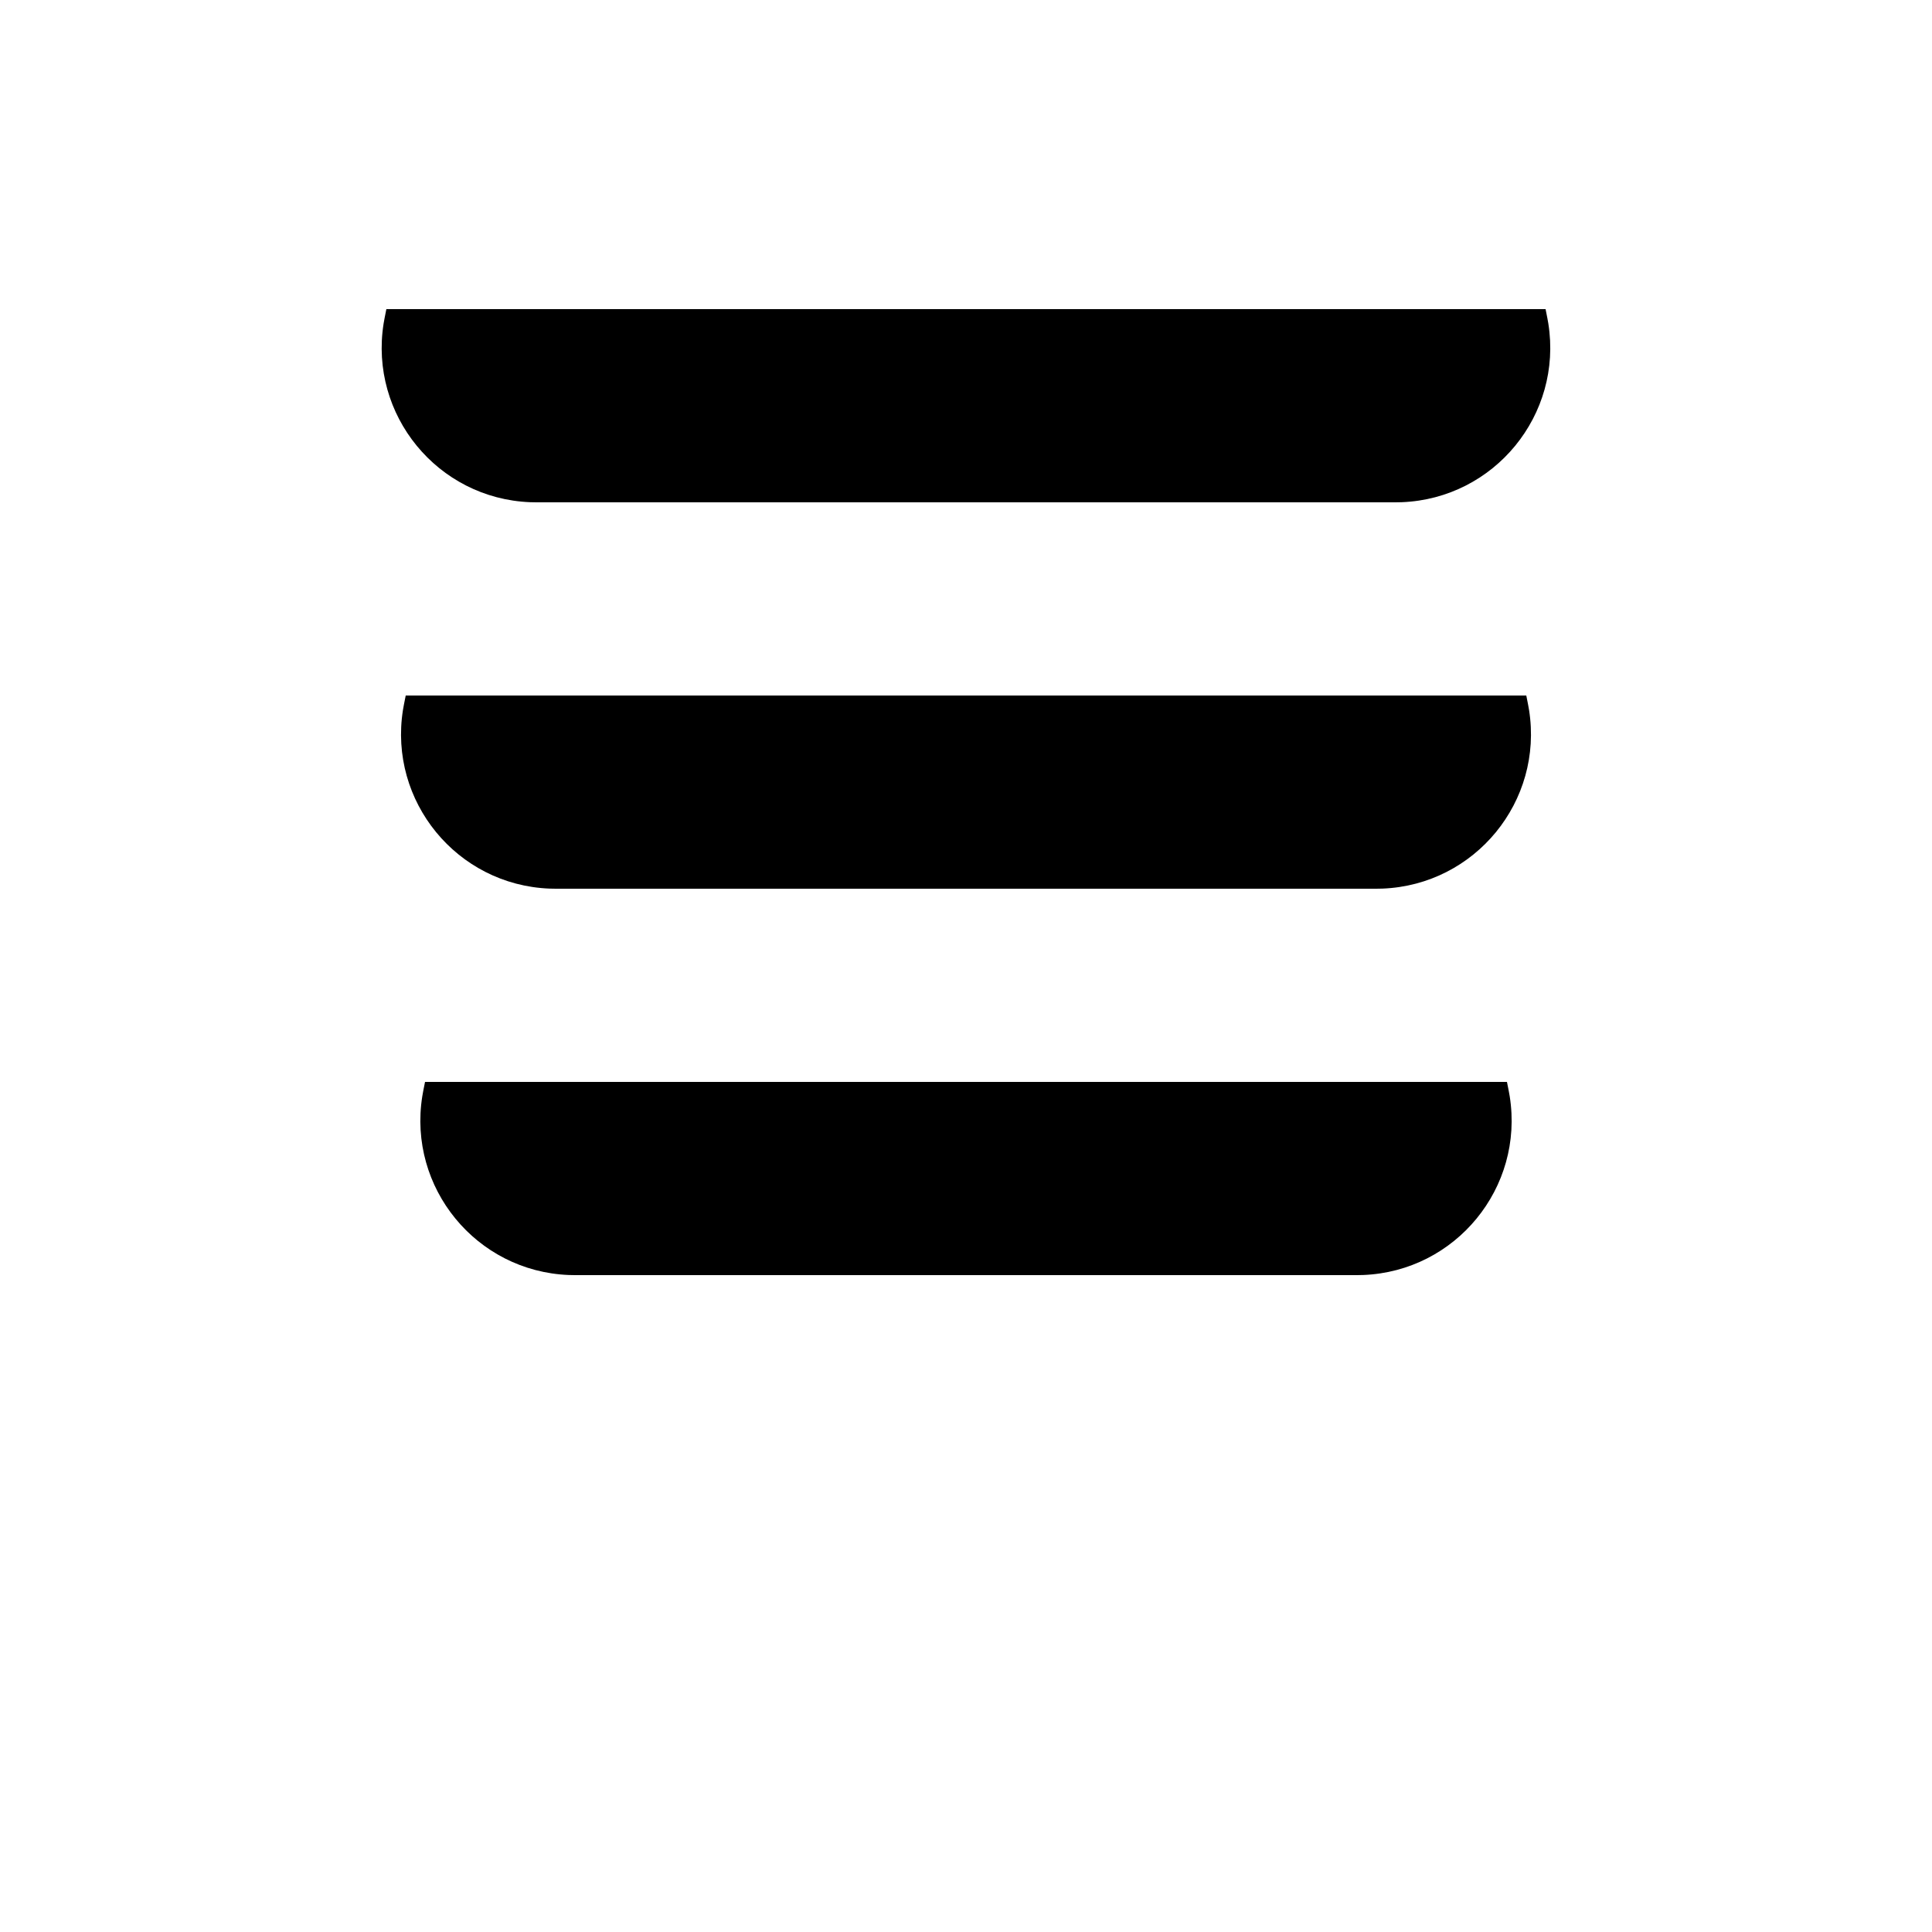
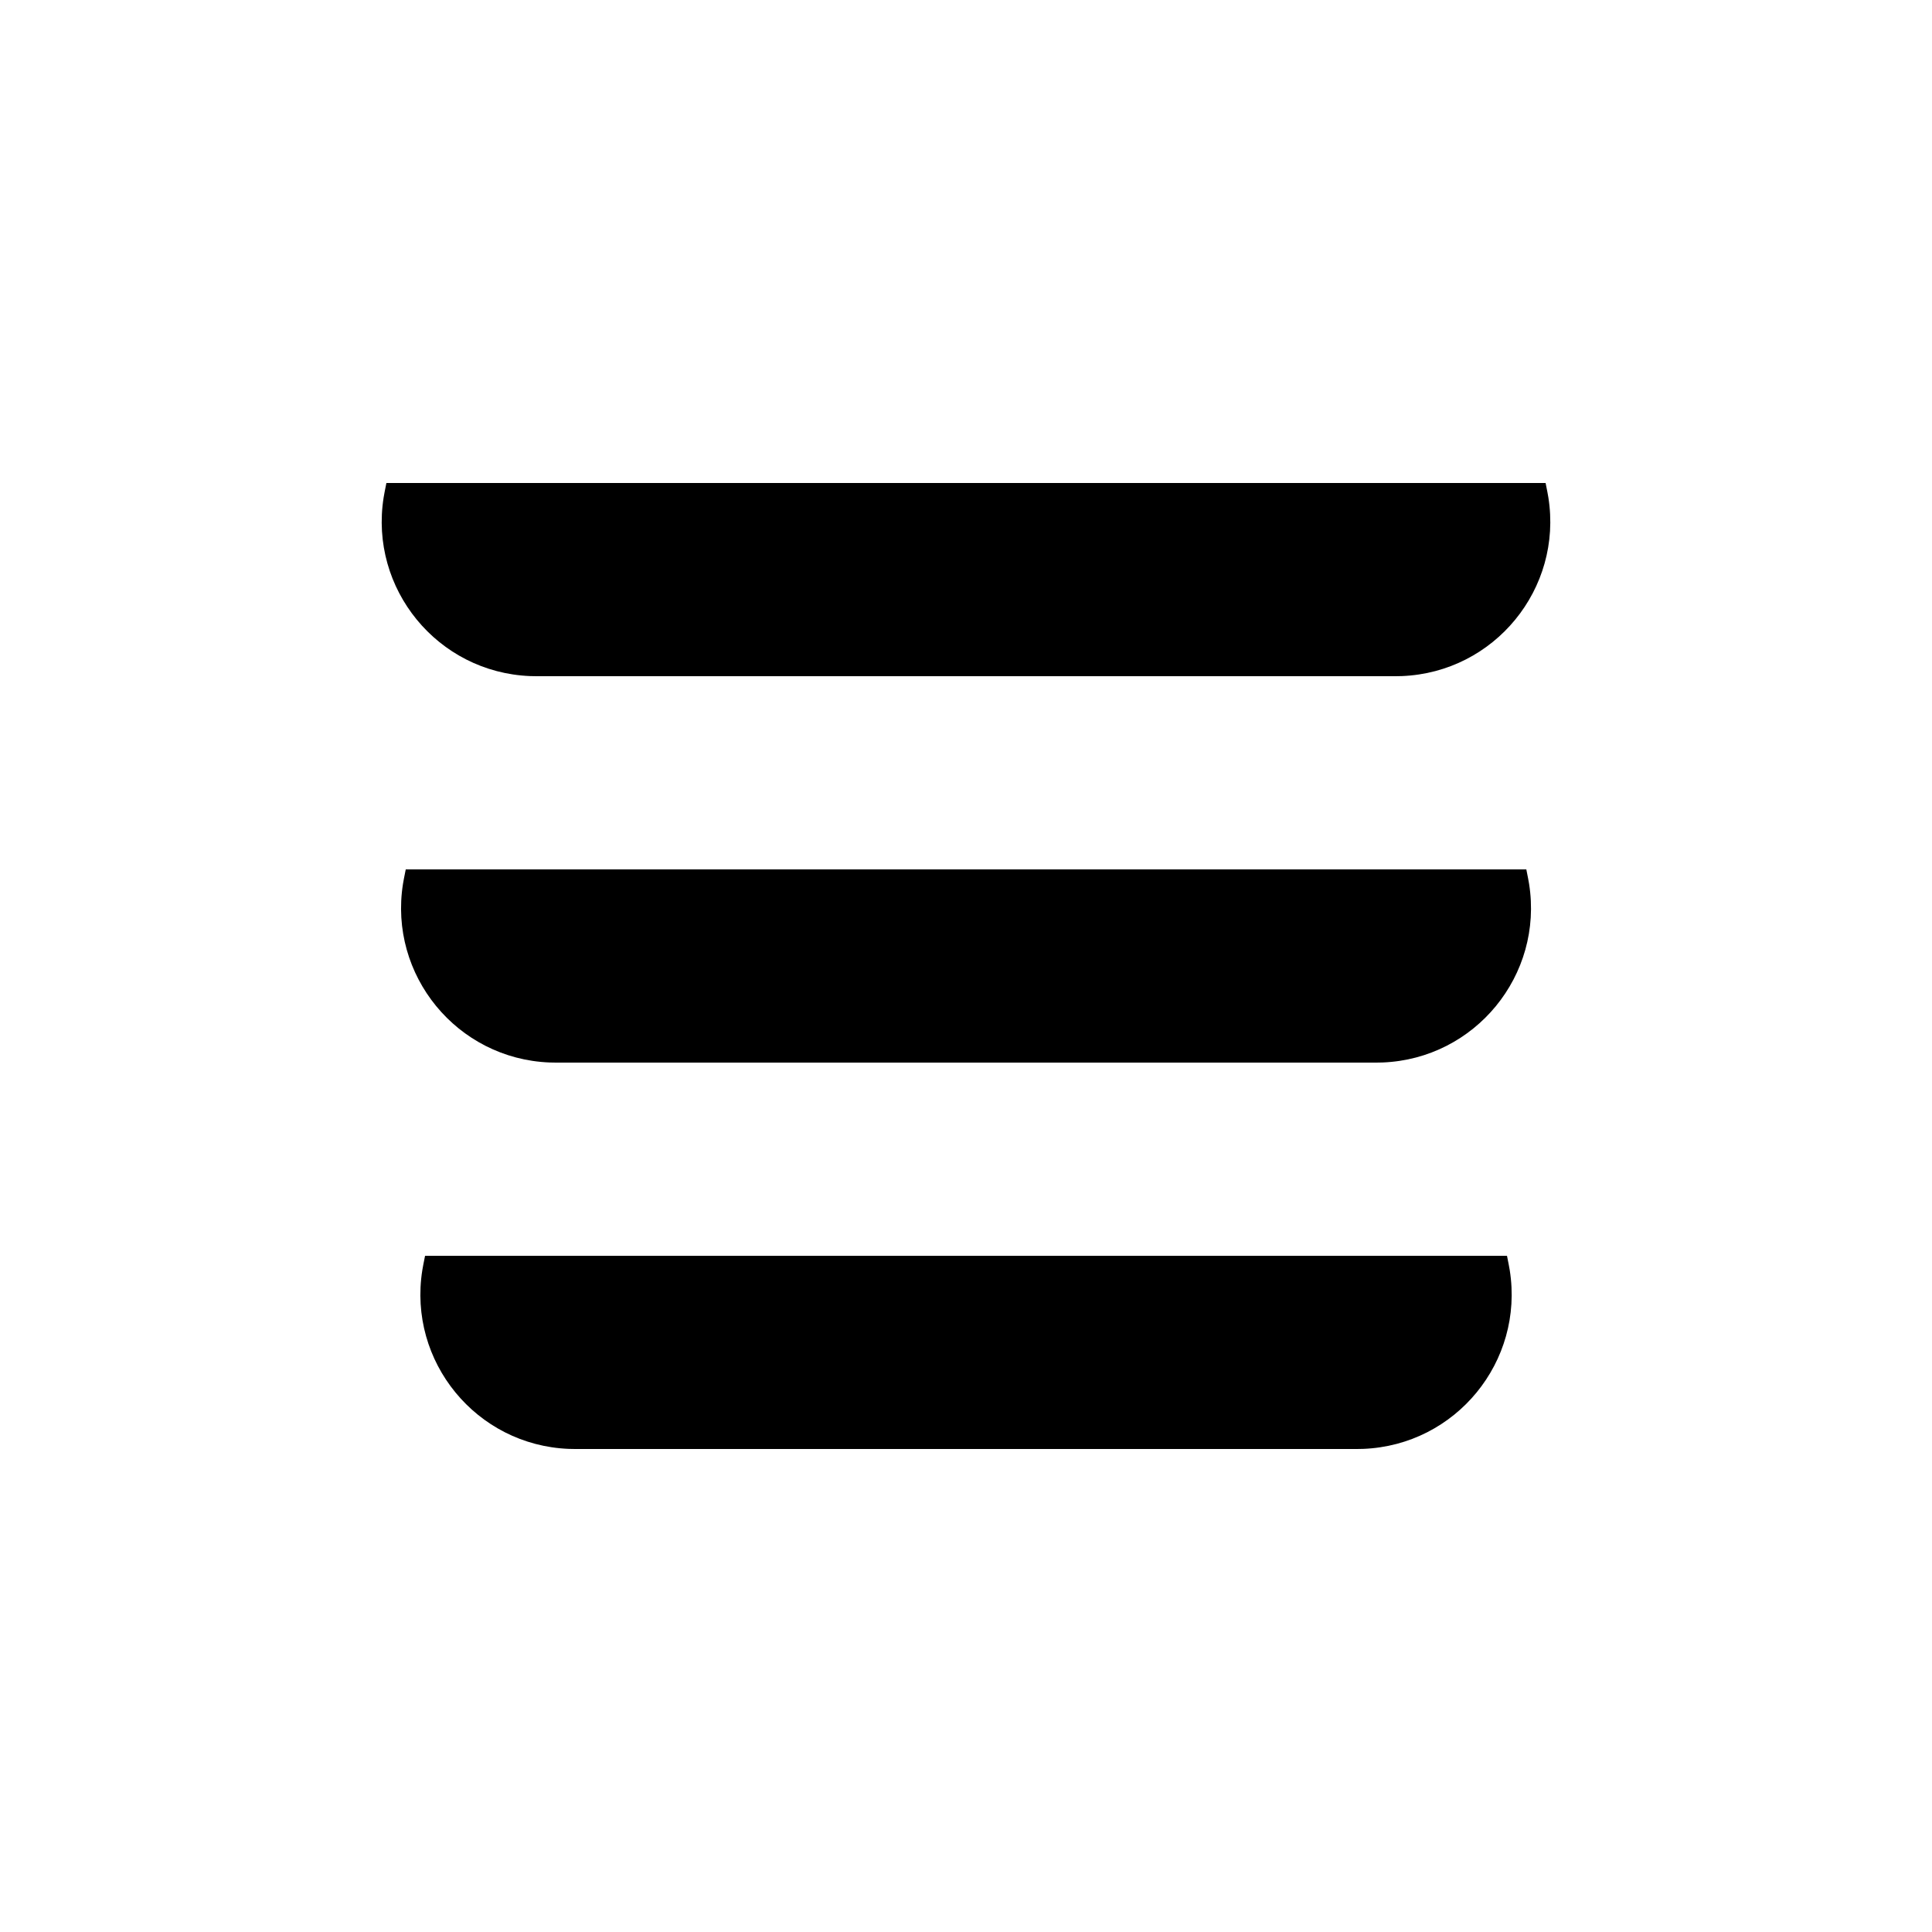
- <svg xmlns="http://www.w3.org/2000/svg" width="700pt" height="700pt" version="1.1" viewBox="0 0 700 700">
-   <g>
-     <path d="m139.99 112h420c0.547 2.734 0.824 4.109 0.996 5.207 5.266 33.125-19.566 63.414-53.074 64.75-1.117 0.043-2.512 0.043-5.305 0.043h-305.23c-2.797 0-4.195 0-5.312-0.043-33.504-1.336-58.336-31.621-53.074-64.742 0.176-1.102 0.449-2.473 0.996-5.215z" />
-     <path d="m154 392h392c0.547 2.738 0.82 4.109 0.996 5.211 5.266 33.121-19.566 63.41-53.074 64.746-1.117 0.043-2.512 0.043-5.305 0.043h-277.23c-2.801 0-4.199 0-5.312-0.043-33.508-1.336-58.336-31.621-53.074-64.742 0.172-1.102 0.449-2.473 0.996-5.215z" />
-     <path d="m553 252h-406c-0.547 2.738-0.82 4.109-0.996 5.211-5.262 33.121 19.566 63.41 53.078 64.746 1.113 0.043 2.512 0.043 5.305 0.043h291.23c2.797 0 4.191 0 5.309-0.043 33.508-1.336 58.336-31.625 53.074-64.746-0.176-1.098-0.449-2.469-0.996-5.211z" />
+ <svg xmlns="http://www.w3.org/2000/svg" width="700pt" height="700pt" version="1.1" viewBox="0 0 700 700" id="svg10">
+   <defs id="defs14" />
+   <g id="g8" transform="translate(0.0110617,63.00005)">
+     <path d="m 139.99,112 h 420 c 0.547,2.734 0.824,4.109 0.996,5.207 5.266,33.125 -19.566,63.414 -53.074,64.75 -1.117,0.043 -2.512,0.043 -5.305,0.043 h -305.23 c -2.797,0 -4.195,0 -5.312,-0.043 -33.504,-1.336 -58.336,-31.621 -53.074,-64.742 0.176,-1.102 0.449,-2.473 0.996,-5.215 z" id="path2" />
+     <path d="m 154,392 h 392 c 0.547,2.738 0.82,4.109 0.996,5.211 5.266,33.121 -19.566,63.41 -53.074,64.746 -1.117,0.043 -2.512,0.043 -5.305,0.043 h -277.23 c -2.801,0 -4.199,0 -5.312,-0.043 -33.508,-1.336 -58.336,-31.621 -53.074,-64.742 0.172,-1.102 0.449,-2.473 0.996,-5.215 z" id="path4" />
+     <path d="M 553,252 H 147 c -0.547,2.738 -0.82,4.109 -0.996,5.211 -5.262,33.121 19.566,63.41 53.078,64.746 1.113,0.043 2.512,0.043 5.305,0.043 h 291.23 c 2.797,0 4.191,0 5.309,-0.043 33.508,-1.336 58.336,-31.625 53.074,-64.746 -0.176,-1.098 -0.449,-2.469 -0.996,-5.211 z" id="path6" />
  </g>
</svg>
